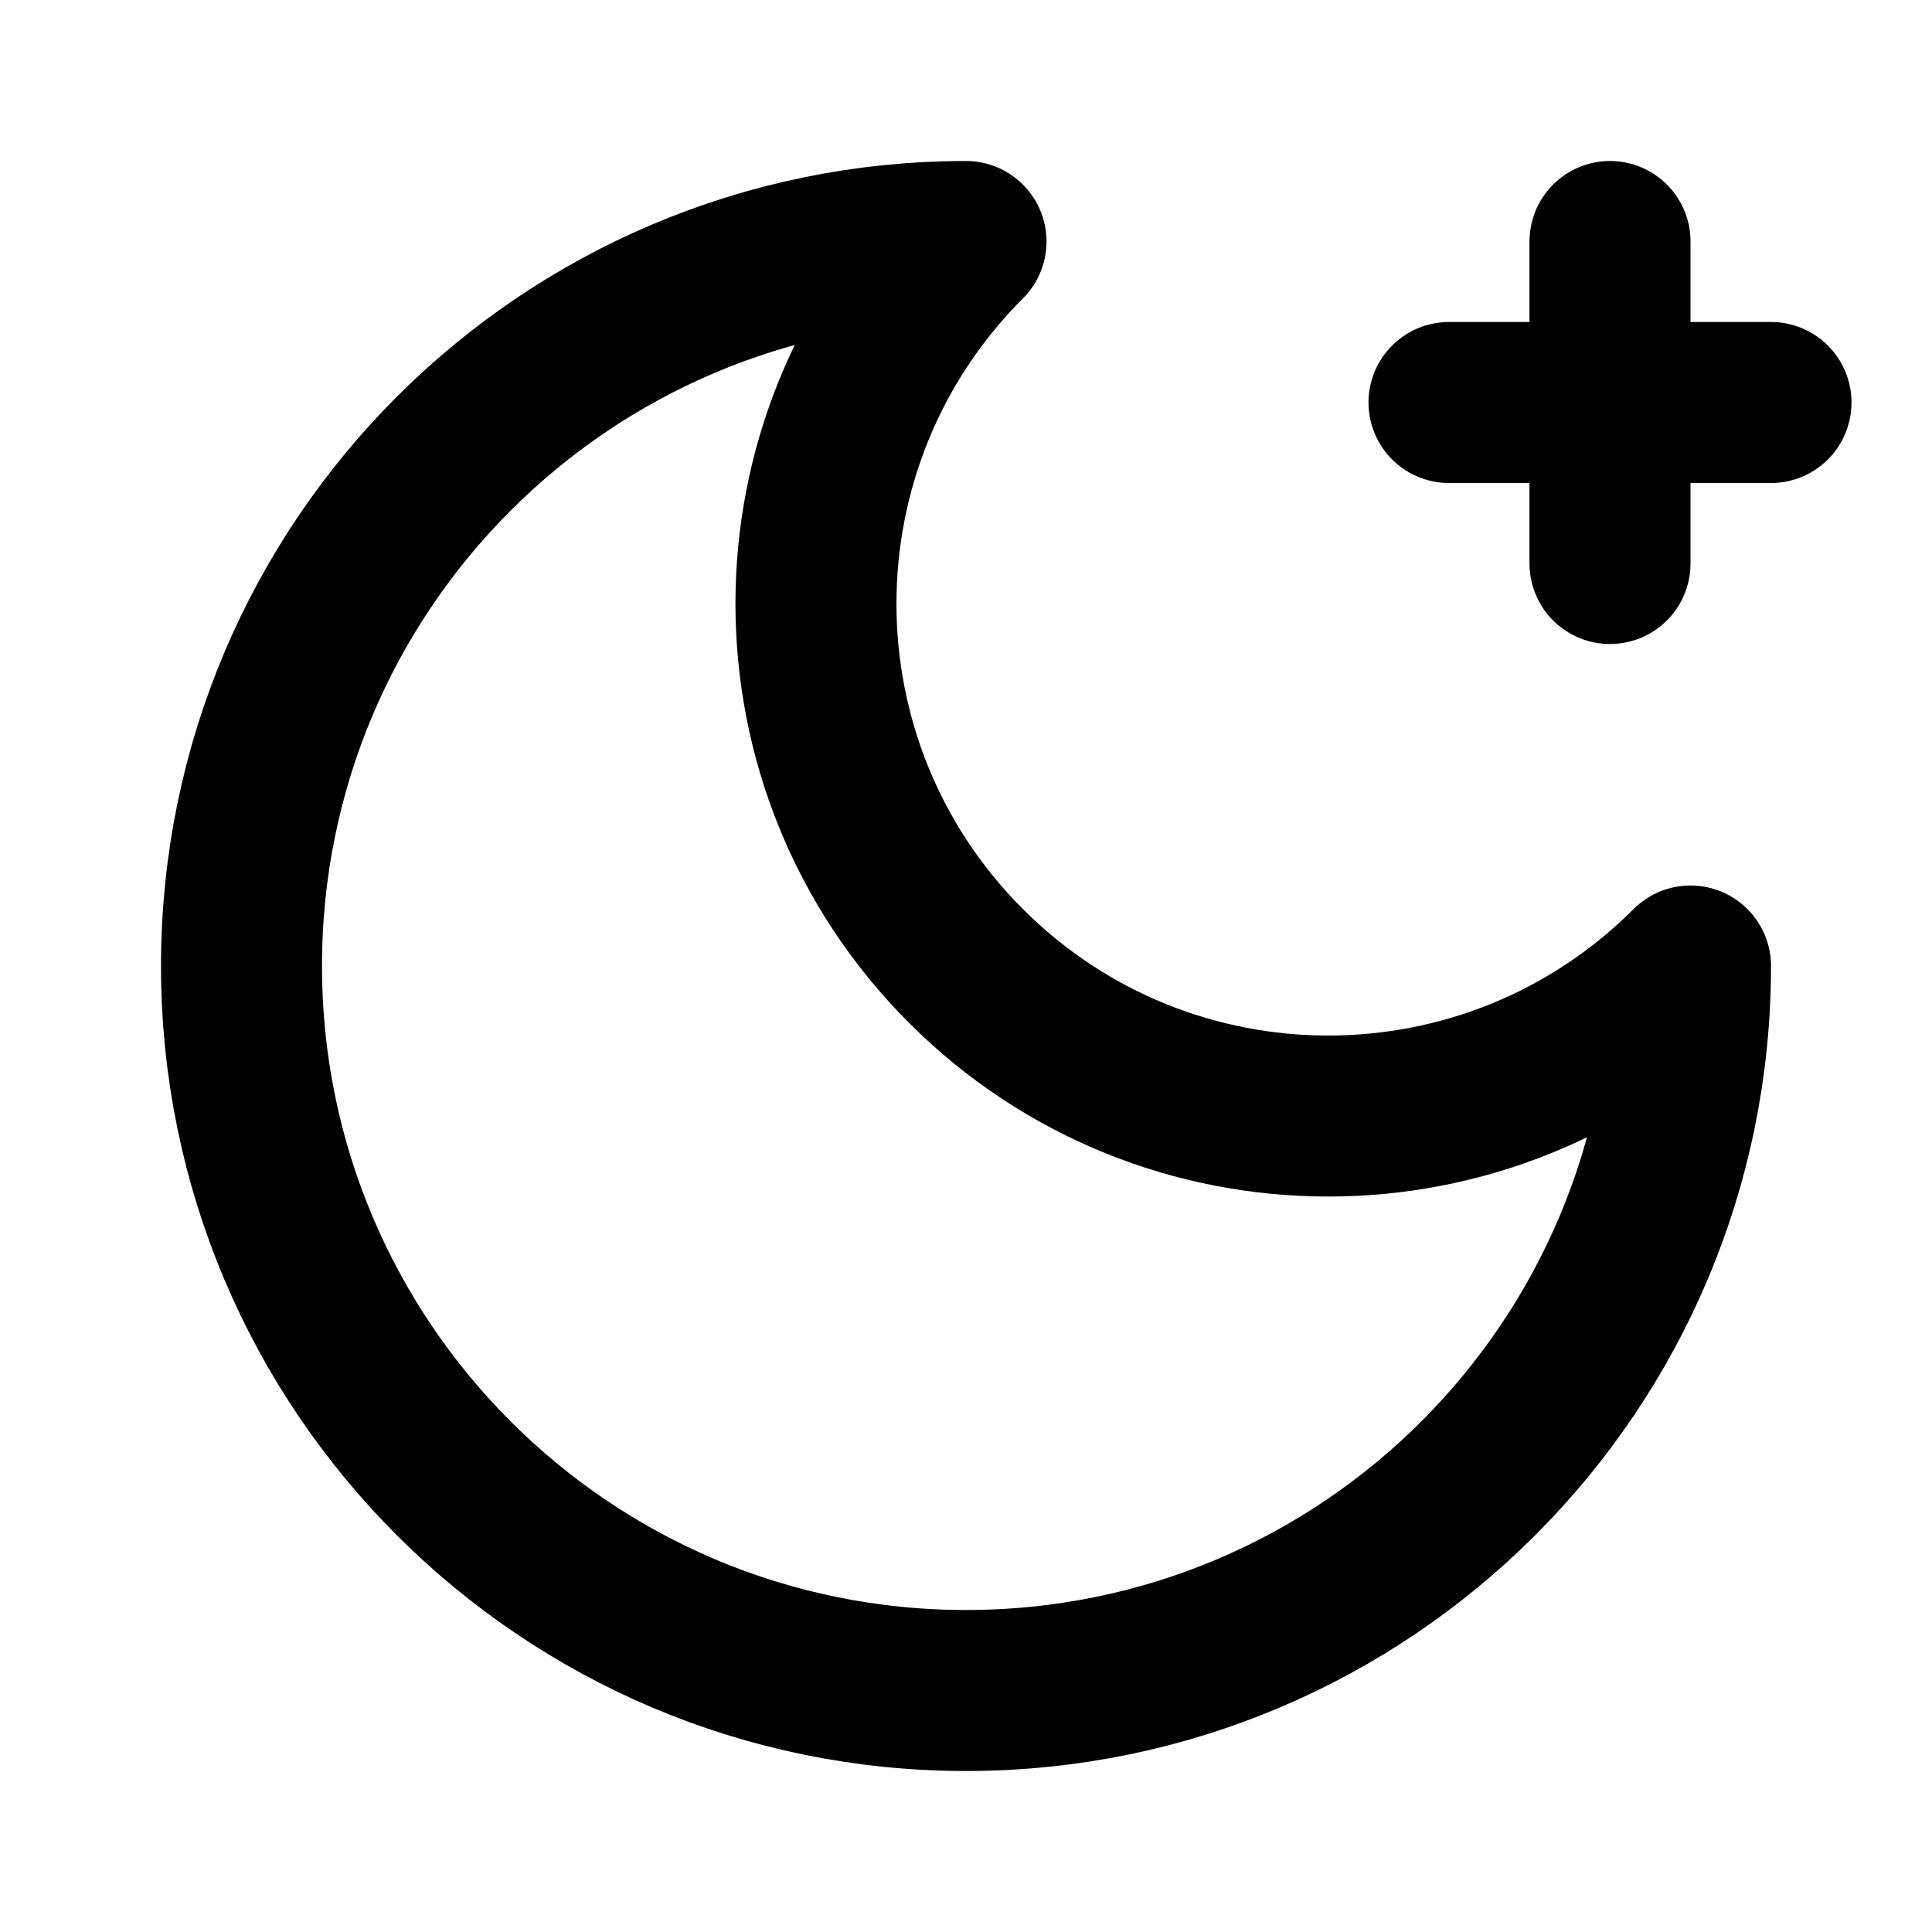
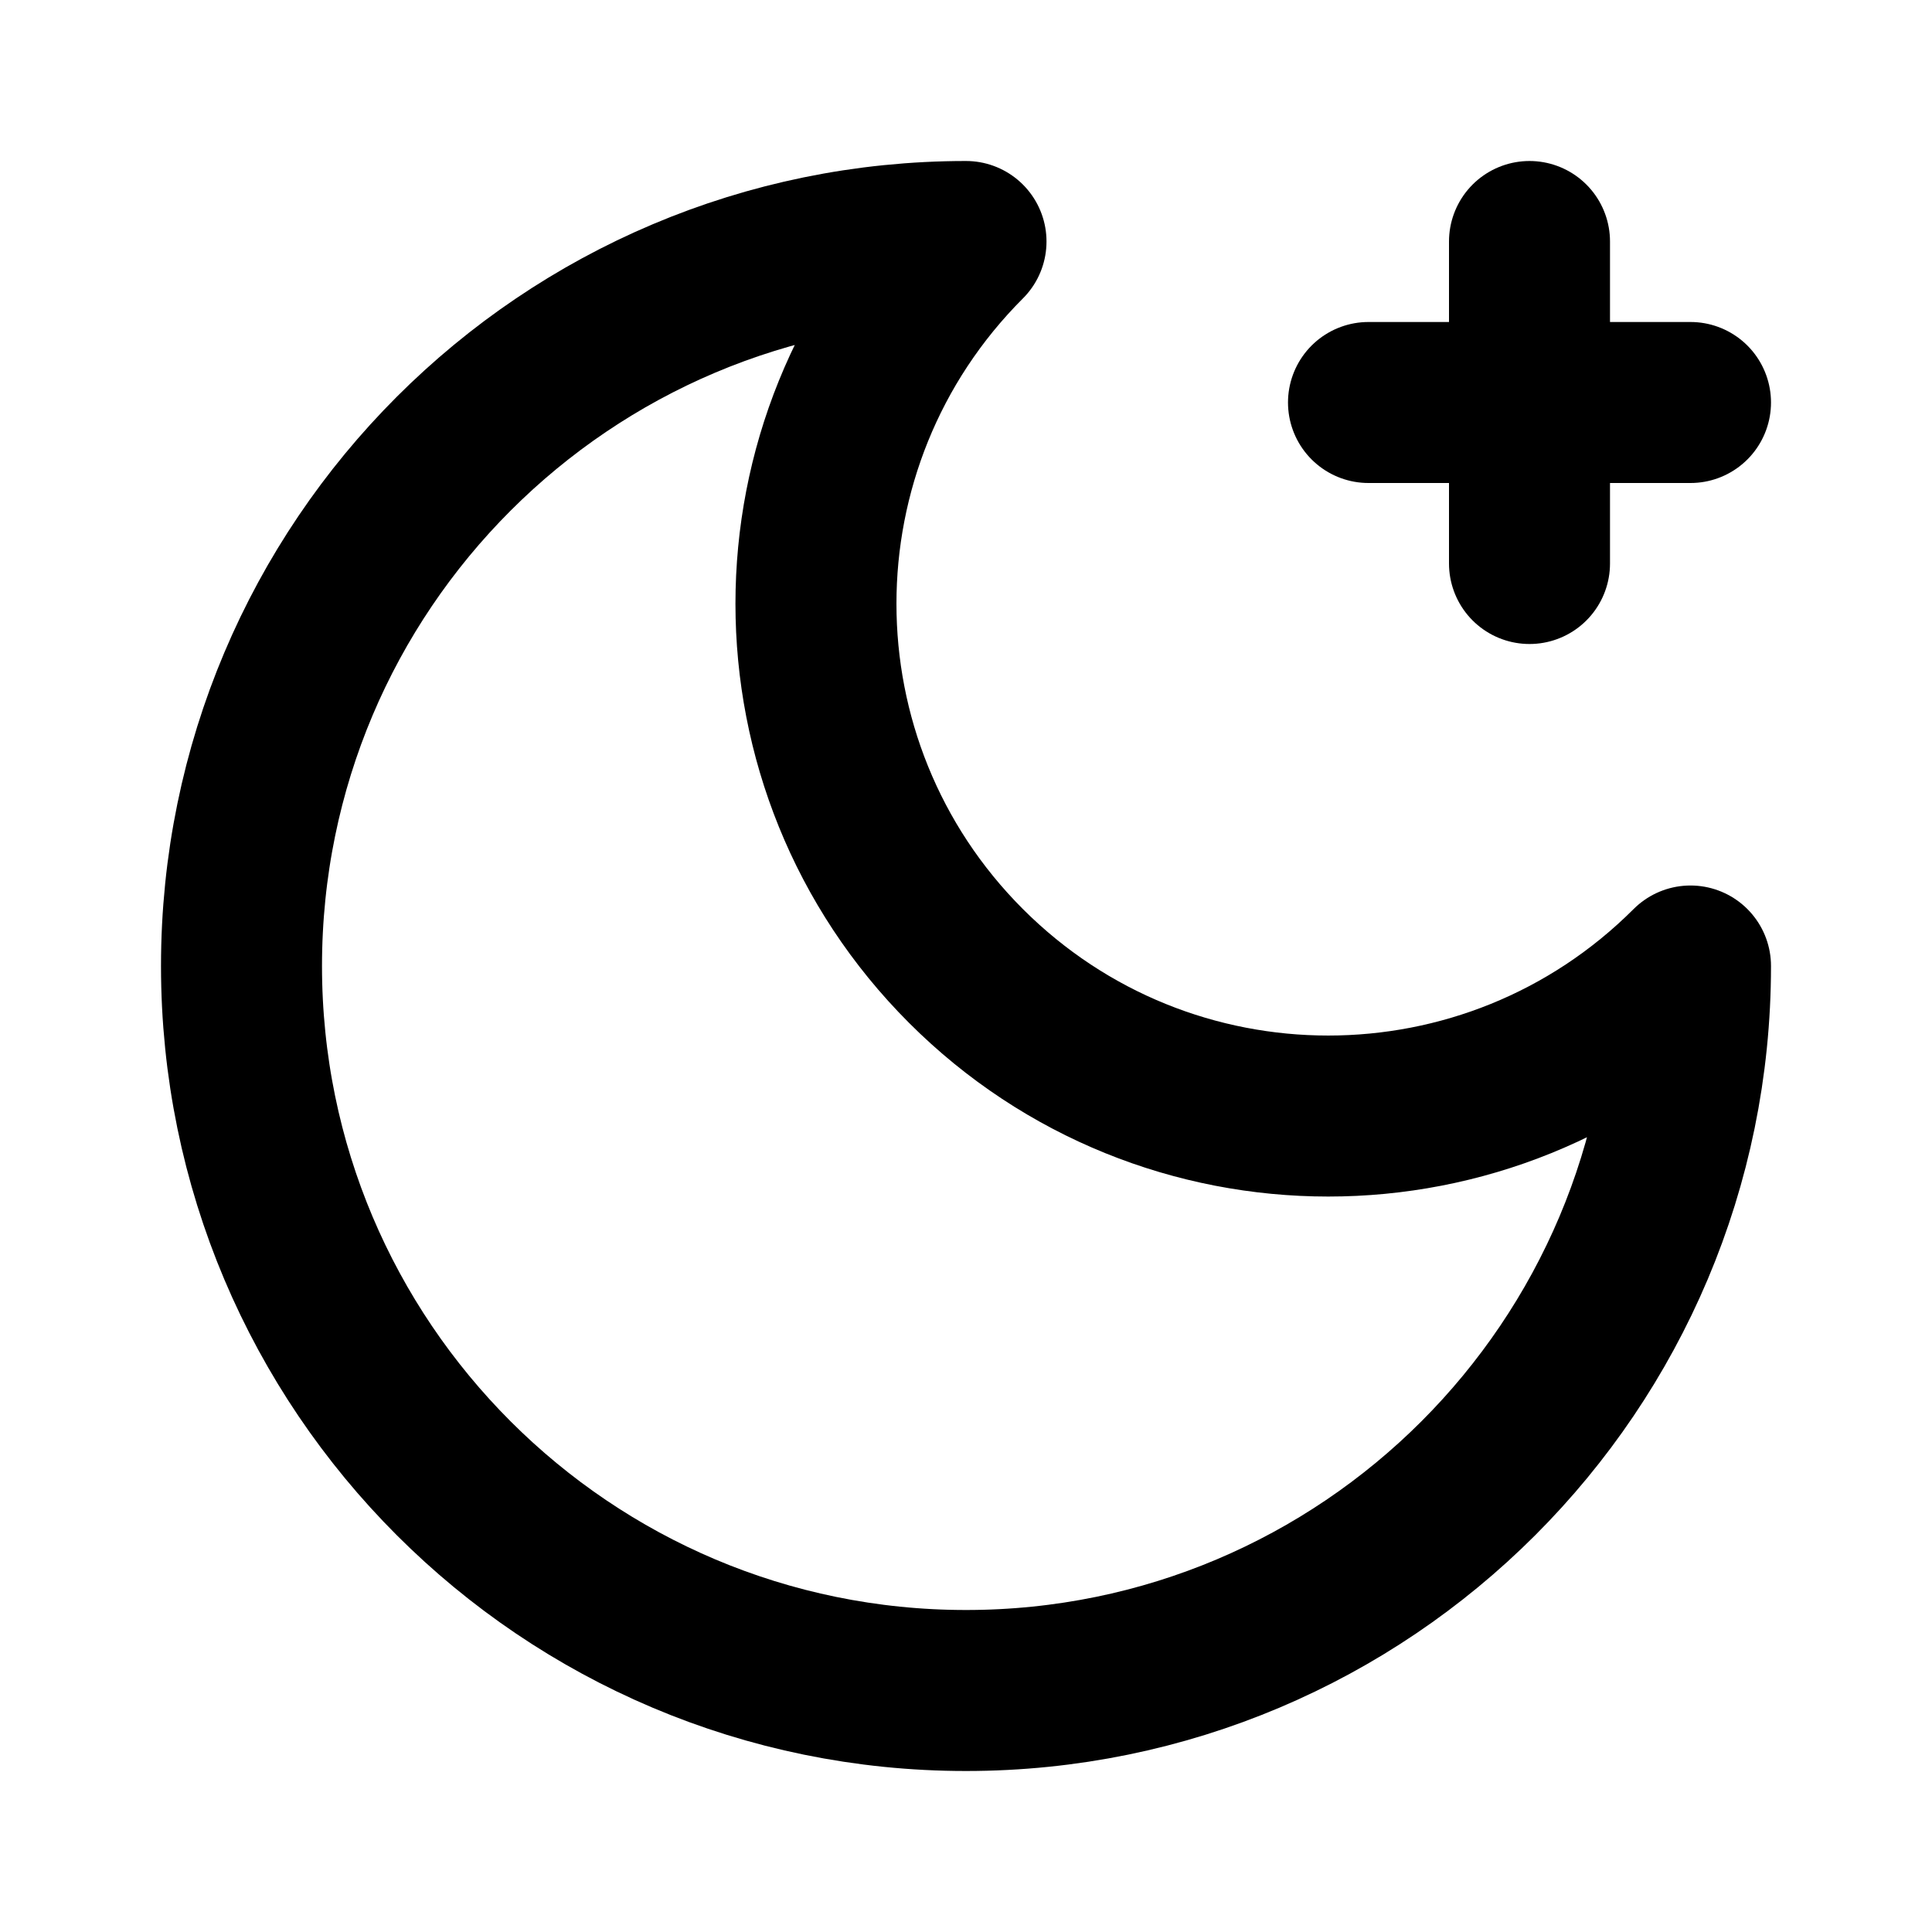
<svg xmlns="http://www.w3.org/2000/svg" width="24" height="24" viewBox="0 0 24 24" fill="none" stroke="currentColor" stroke-width="2" stroke-linecap="round" stroke-linejoin="round">
  <path d="M12 3a6 6 0 0 0 9 9 9 9 0 1 1-9-9" />
-   <path d="M20 3v4" />
-   <path d="M22 5h-4" />
+   <path d="M19 3v4" />
+   <path d="M21 5h-4" />
</svg>
